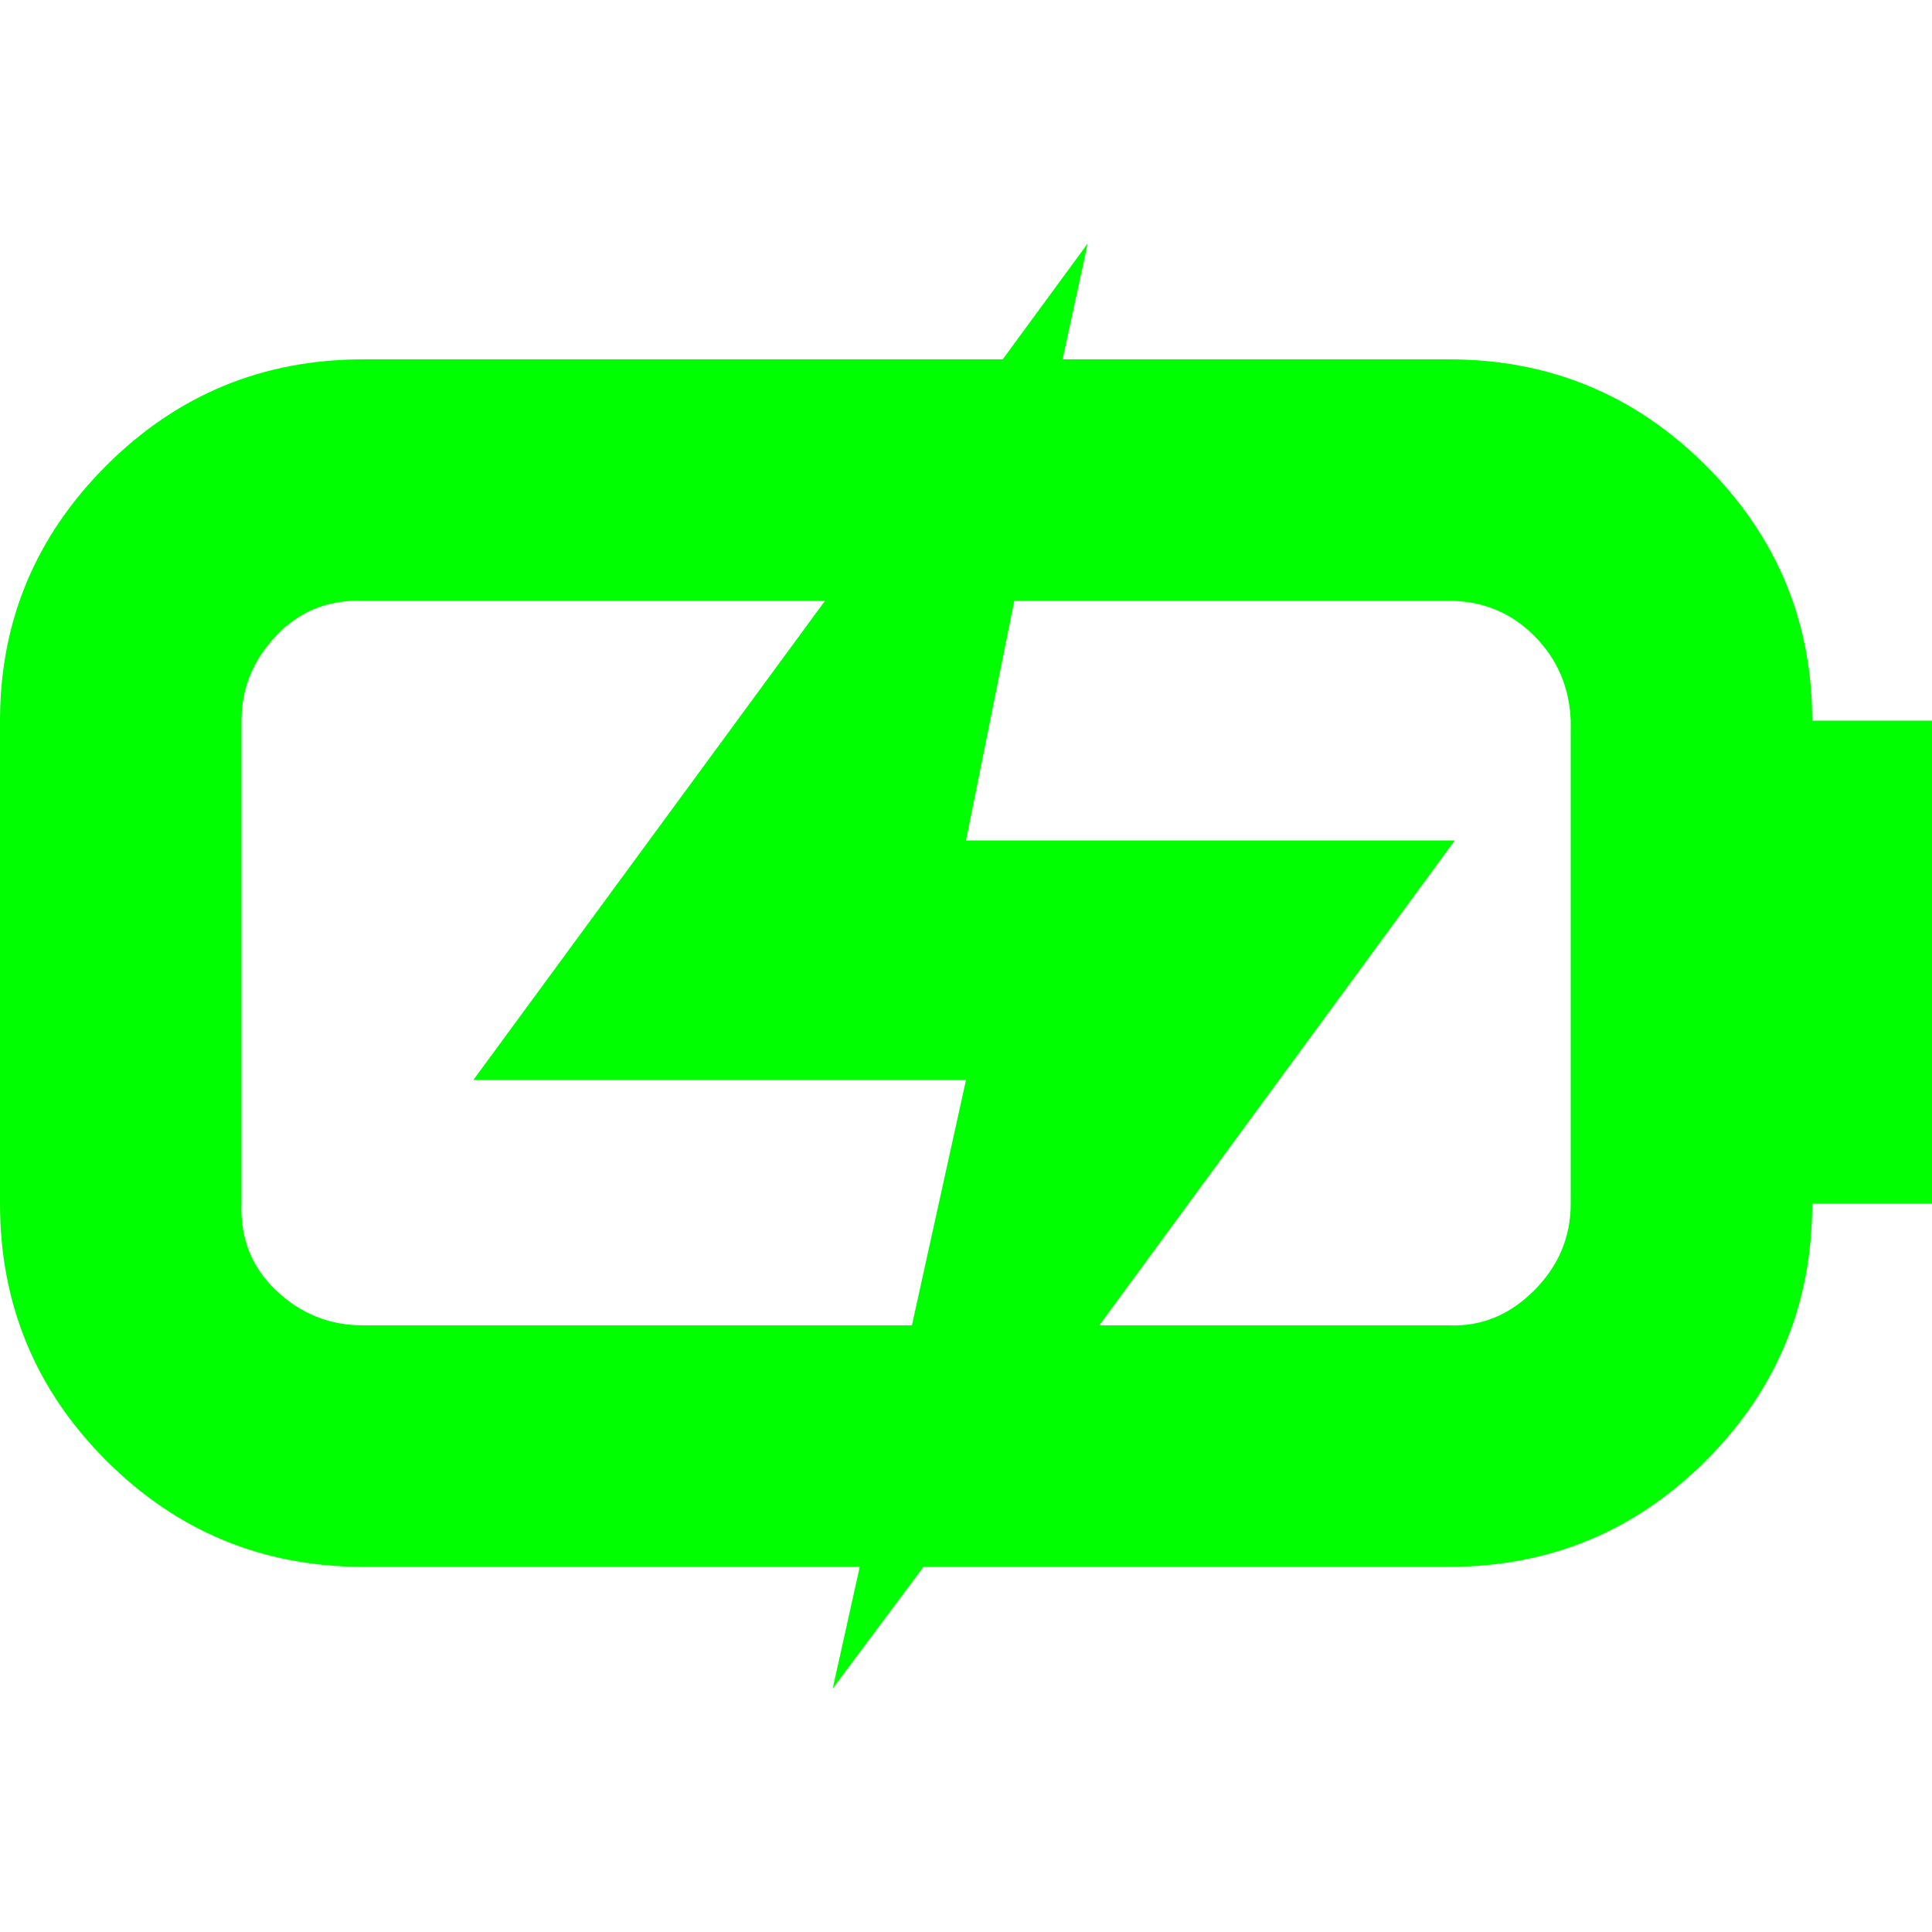
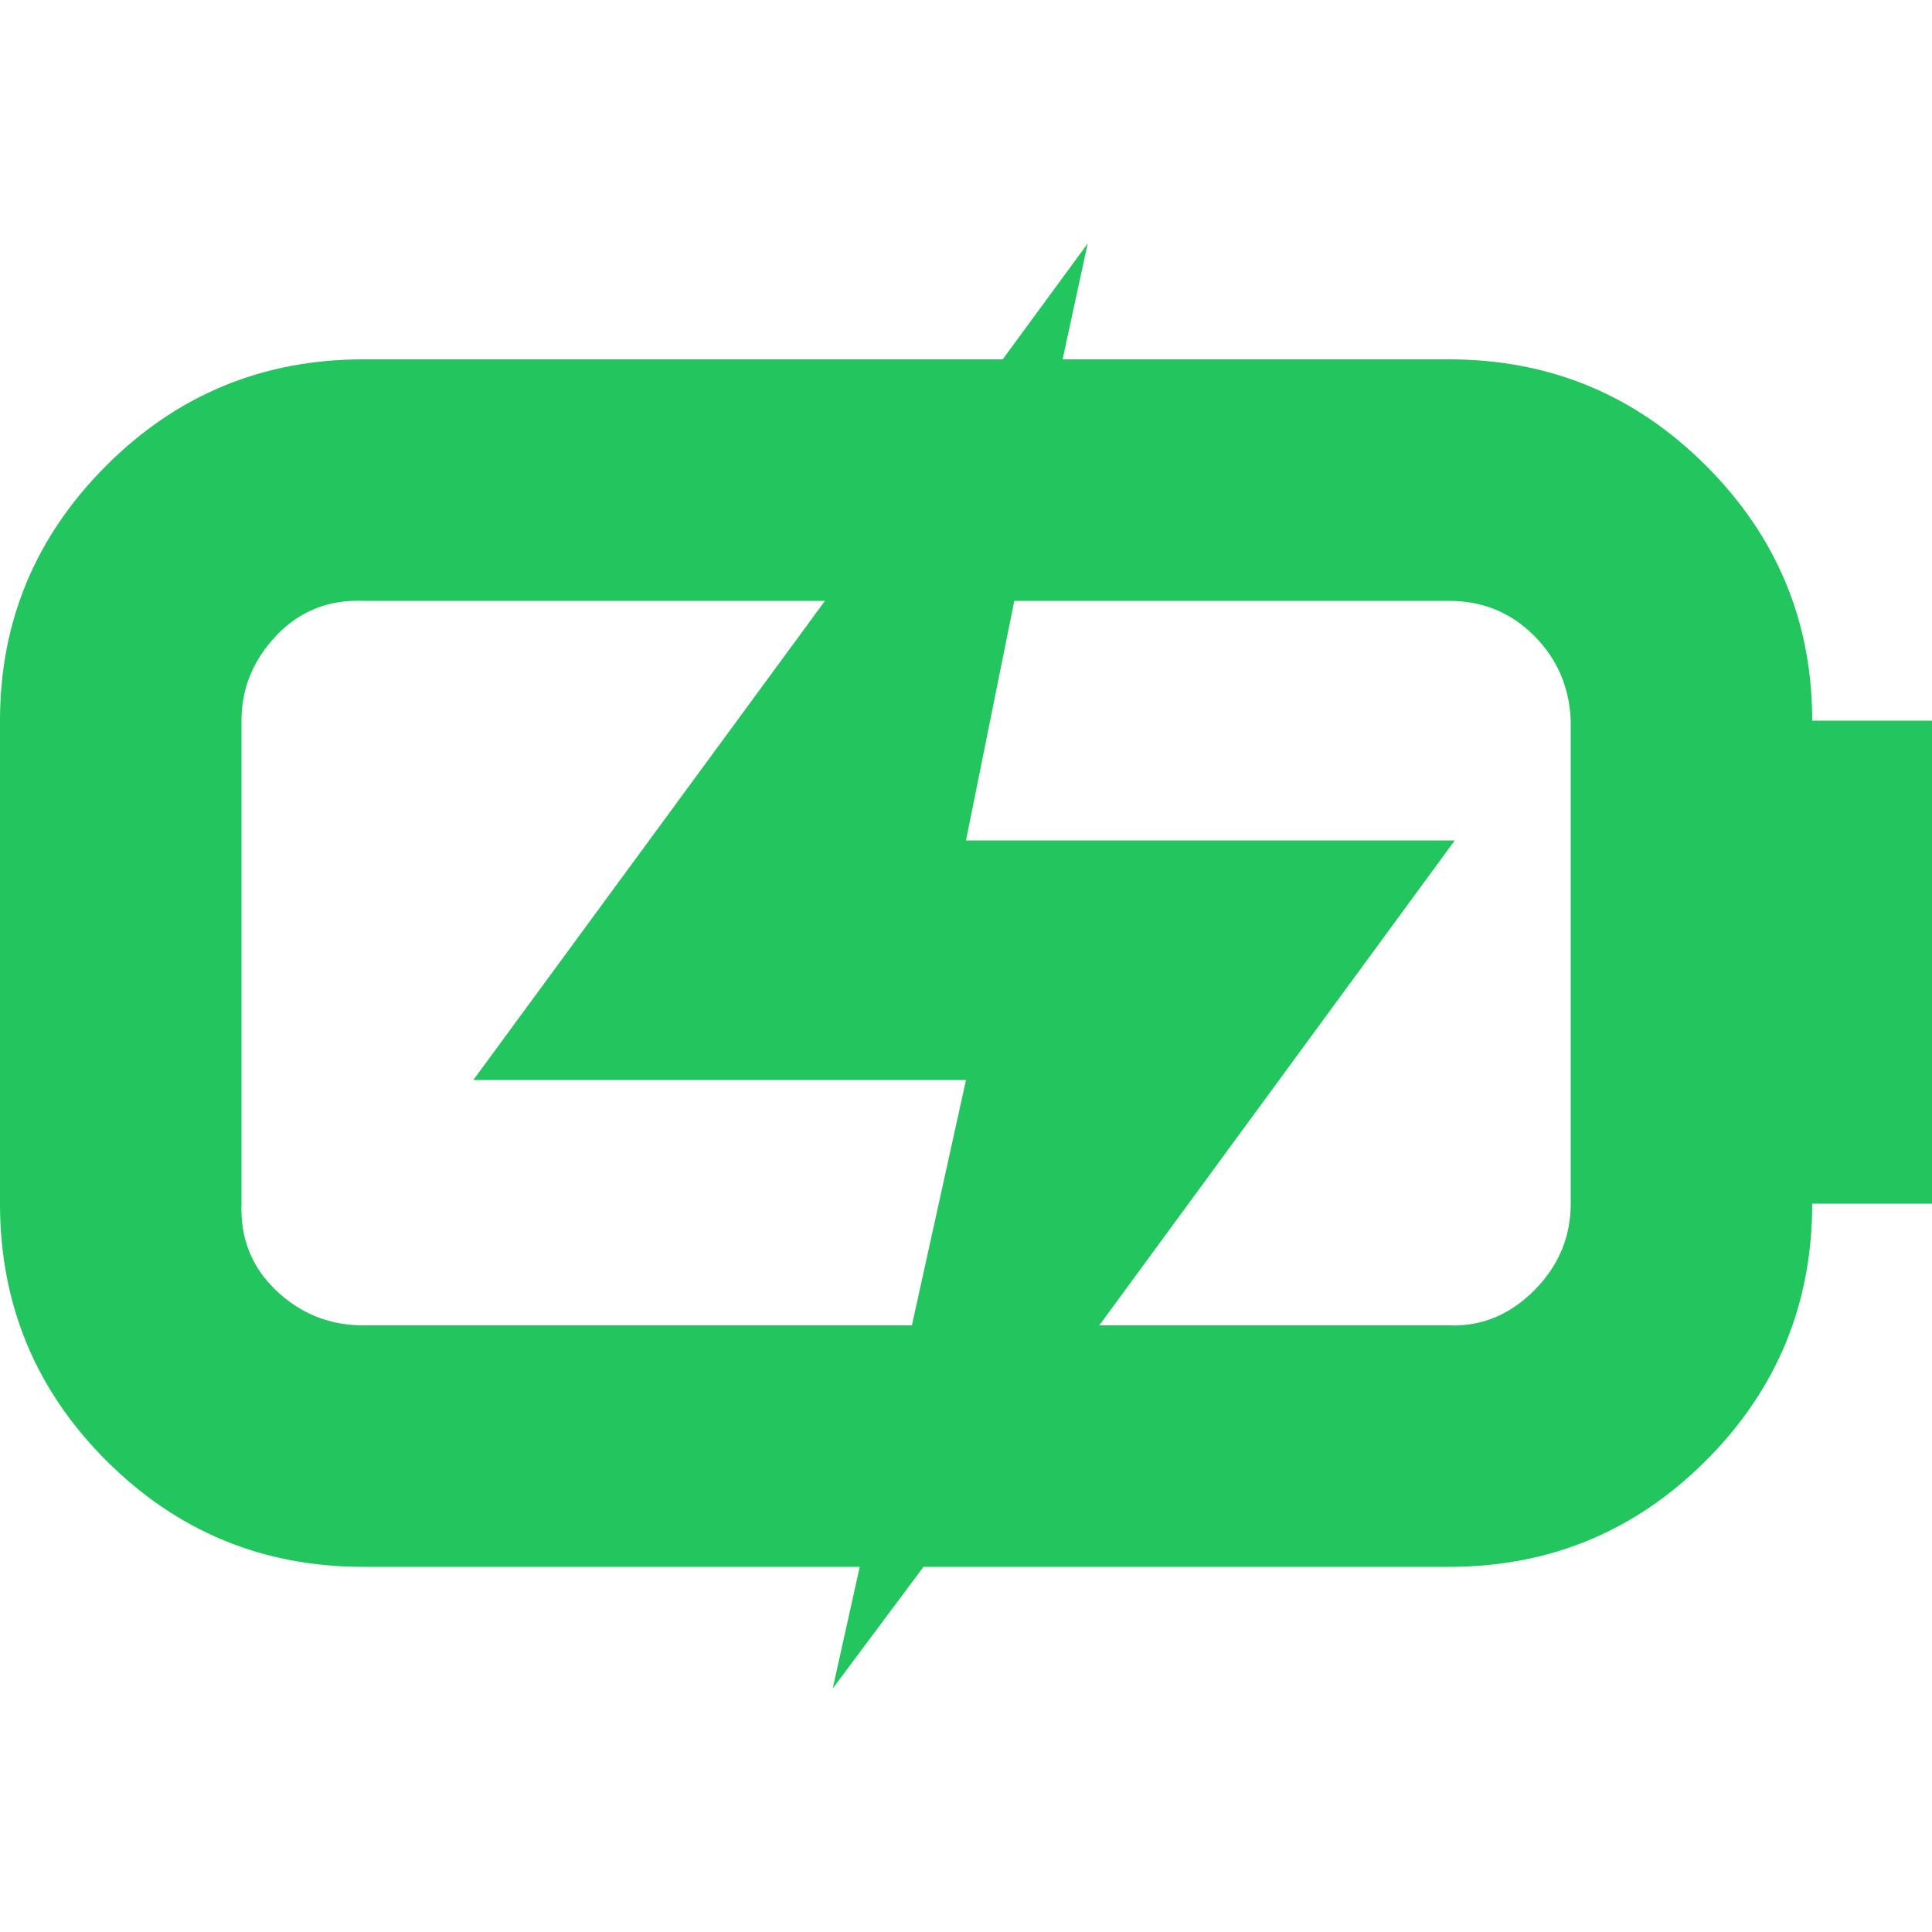
- <svg xmlns="http://www.w3.org/2000/svg" fill="#00FF00" viewBox="0 0 32 32" version="1.1">
+ <svg xmlns="http://www.w3.org/2000/svg" fill="#22c55e" viewBox="0 0 32 32" version="1.1">
  <g id="SVGRepo_bgCarrier" stroke-width="0" />
  <g id="SVGRepo_tracerCarrier" stroke-linecap="round" stroke-linejoin="round" />
  <g id="SVGRepo_iconCarrier">
    <path d="M0 19.936q0 2.496 1.76 4.256t4.256 1.76h8.224l-0.448 2.016 1.504-2.016h8.704q2.496 0 4.256-1.76t1.76-4.256h1.984v-8h-1.984q0-2.464-1.76-4.224t-4.256-1.76h-6.4l0.416-1.92-1.408 1.92h-10.592q-2.496 0-4.256 1.76t-1.76 4.224v8zM4 19.936v-8q0-0.8 0.576-1.408t1.44-0.576h7.648l-5.824 7.936h8.16l-0.896 4.064h-9.088q-0.832 0-1.44-0.576t-0.576-1.44zM16 13.92l0.8-3.968h7.2q0.832 0 1.408 0.576t0.608 1.408v8q0 0.832-0.608 1.44t-1.408 0.576h-5.792l5.888-8.032h-8.096z" />
  </g>
</svg>
